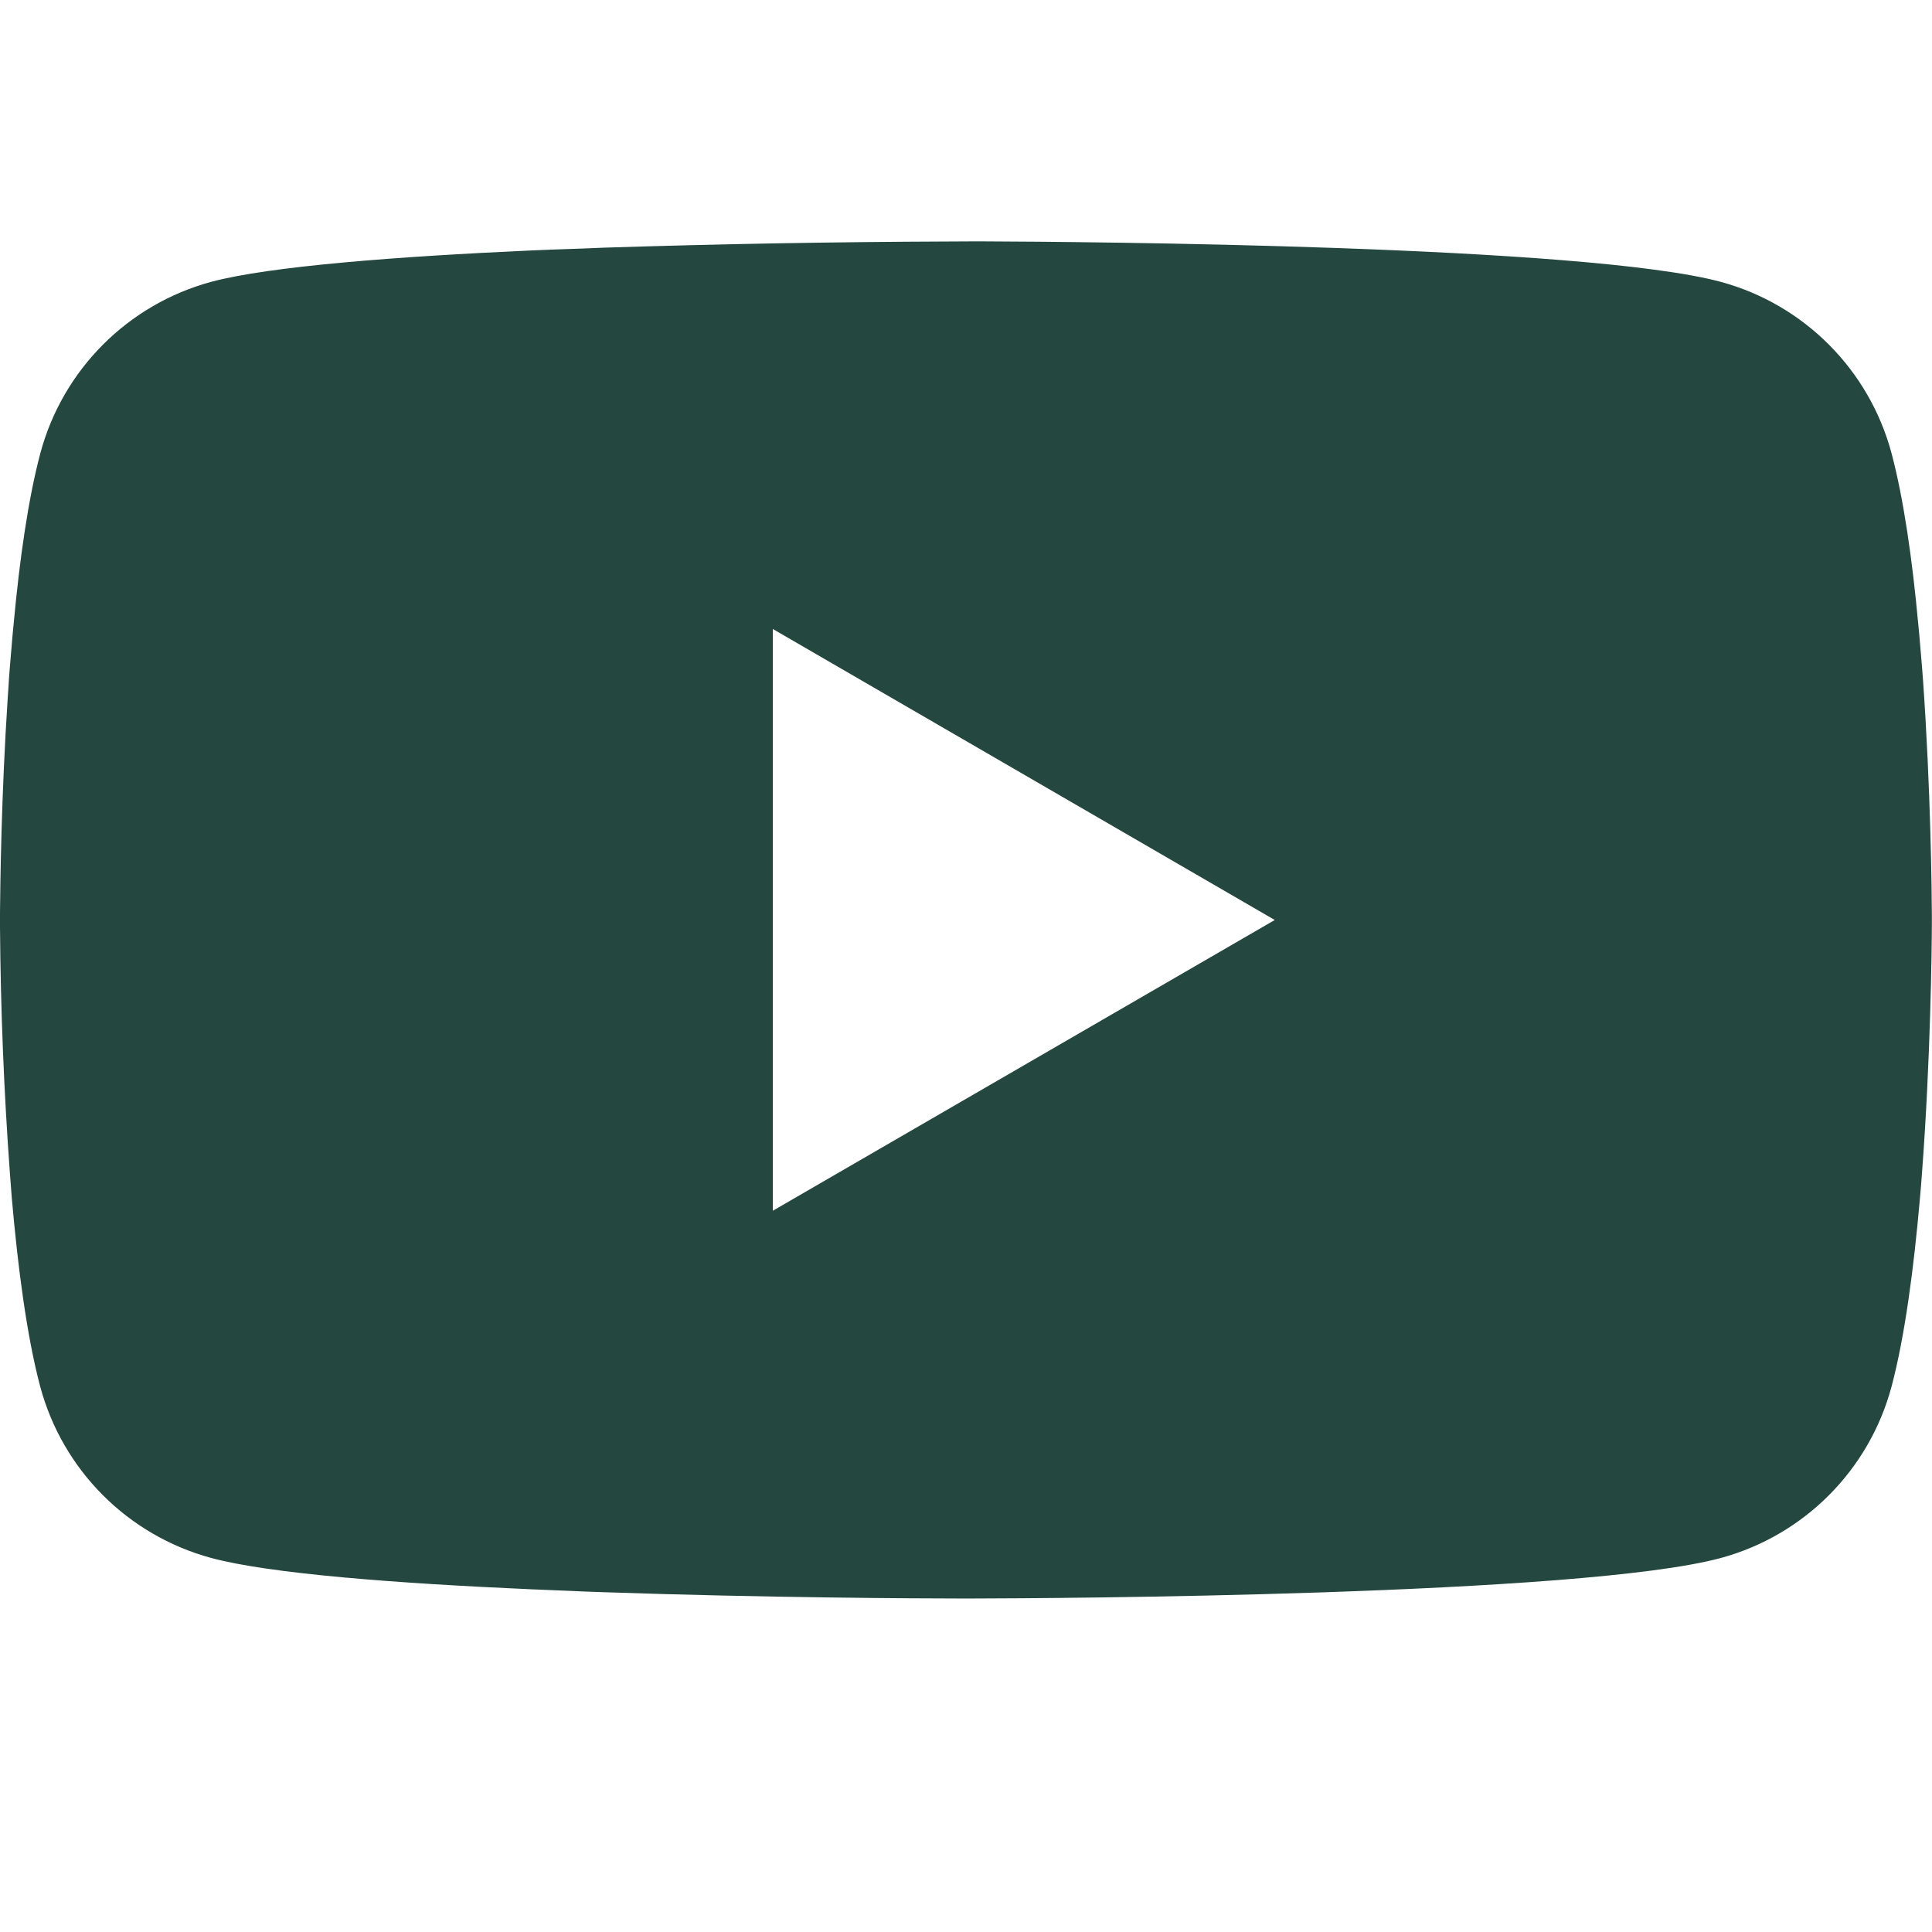
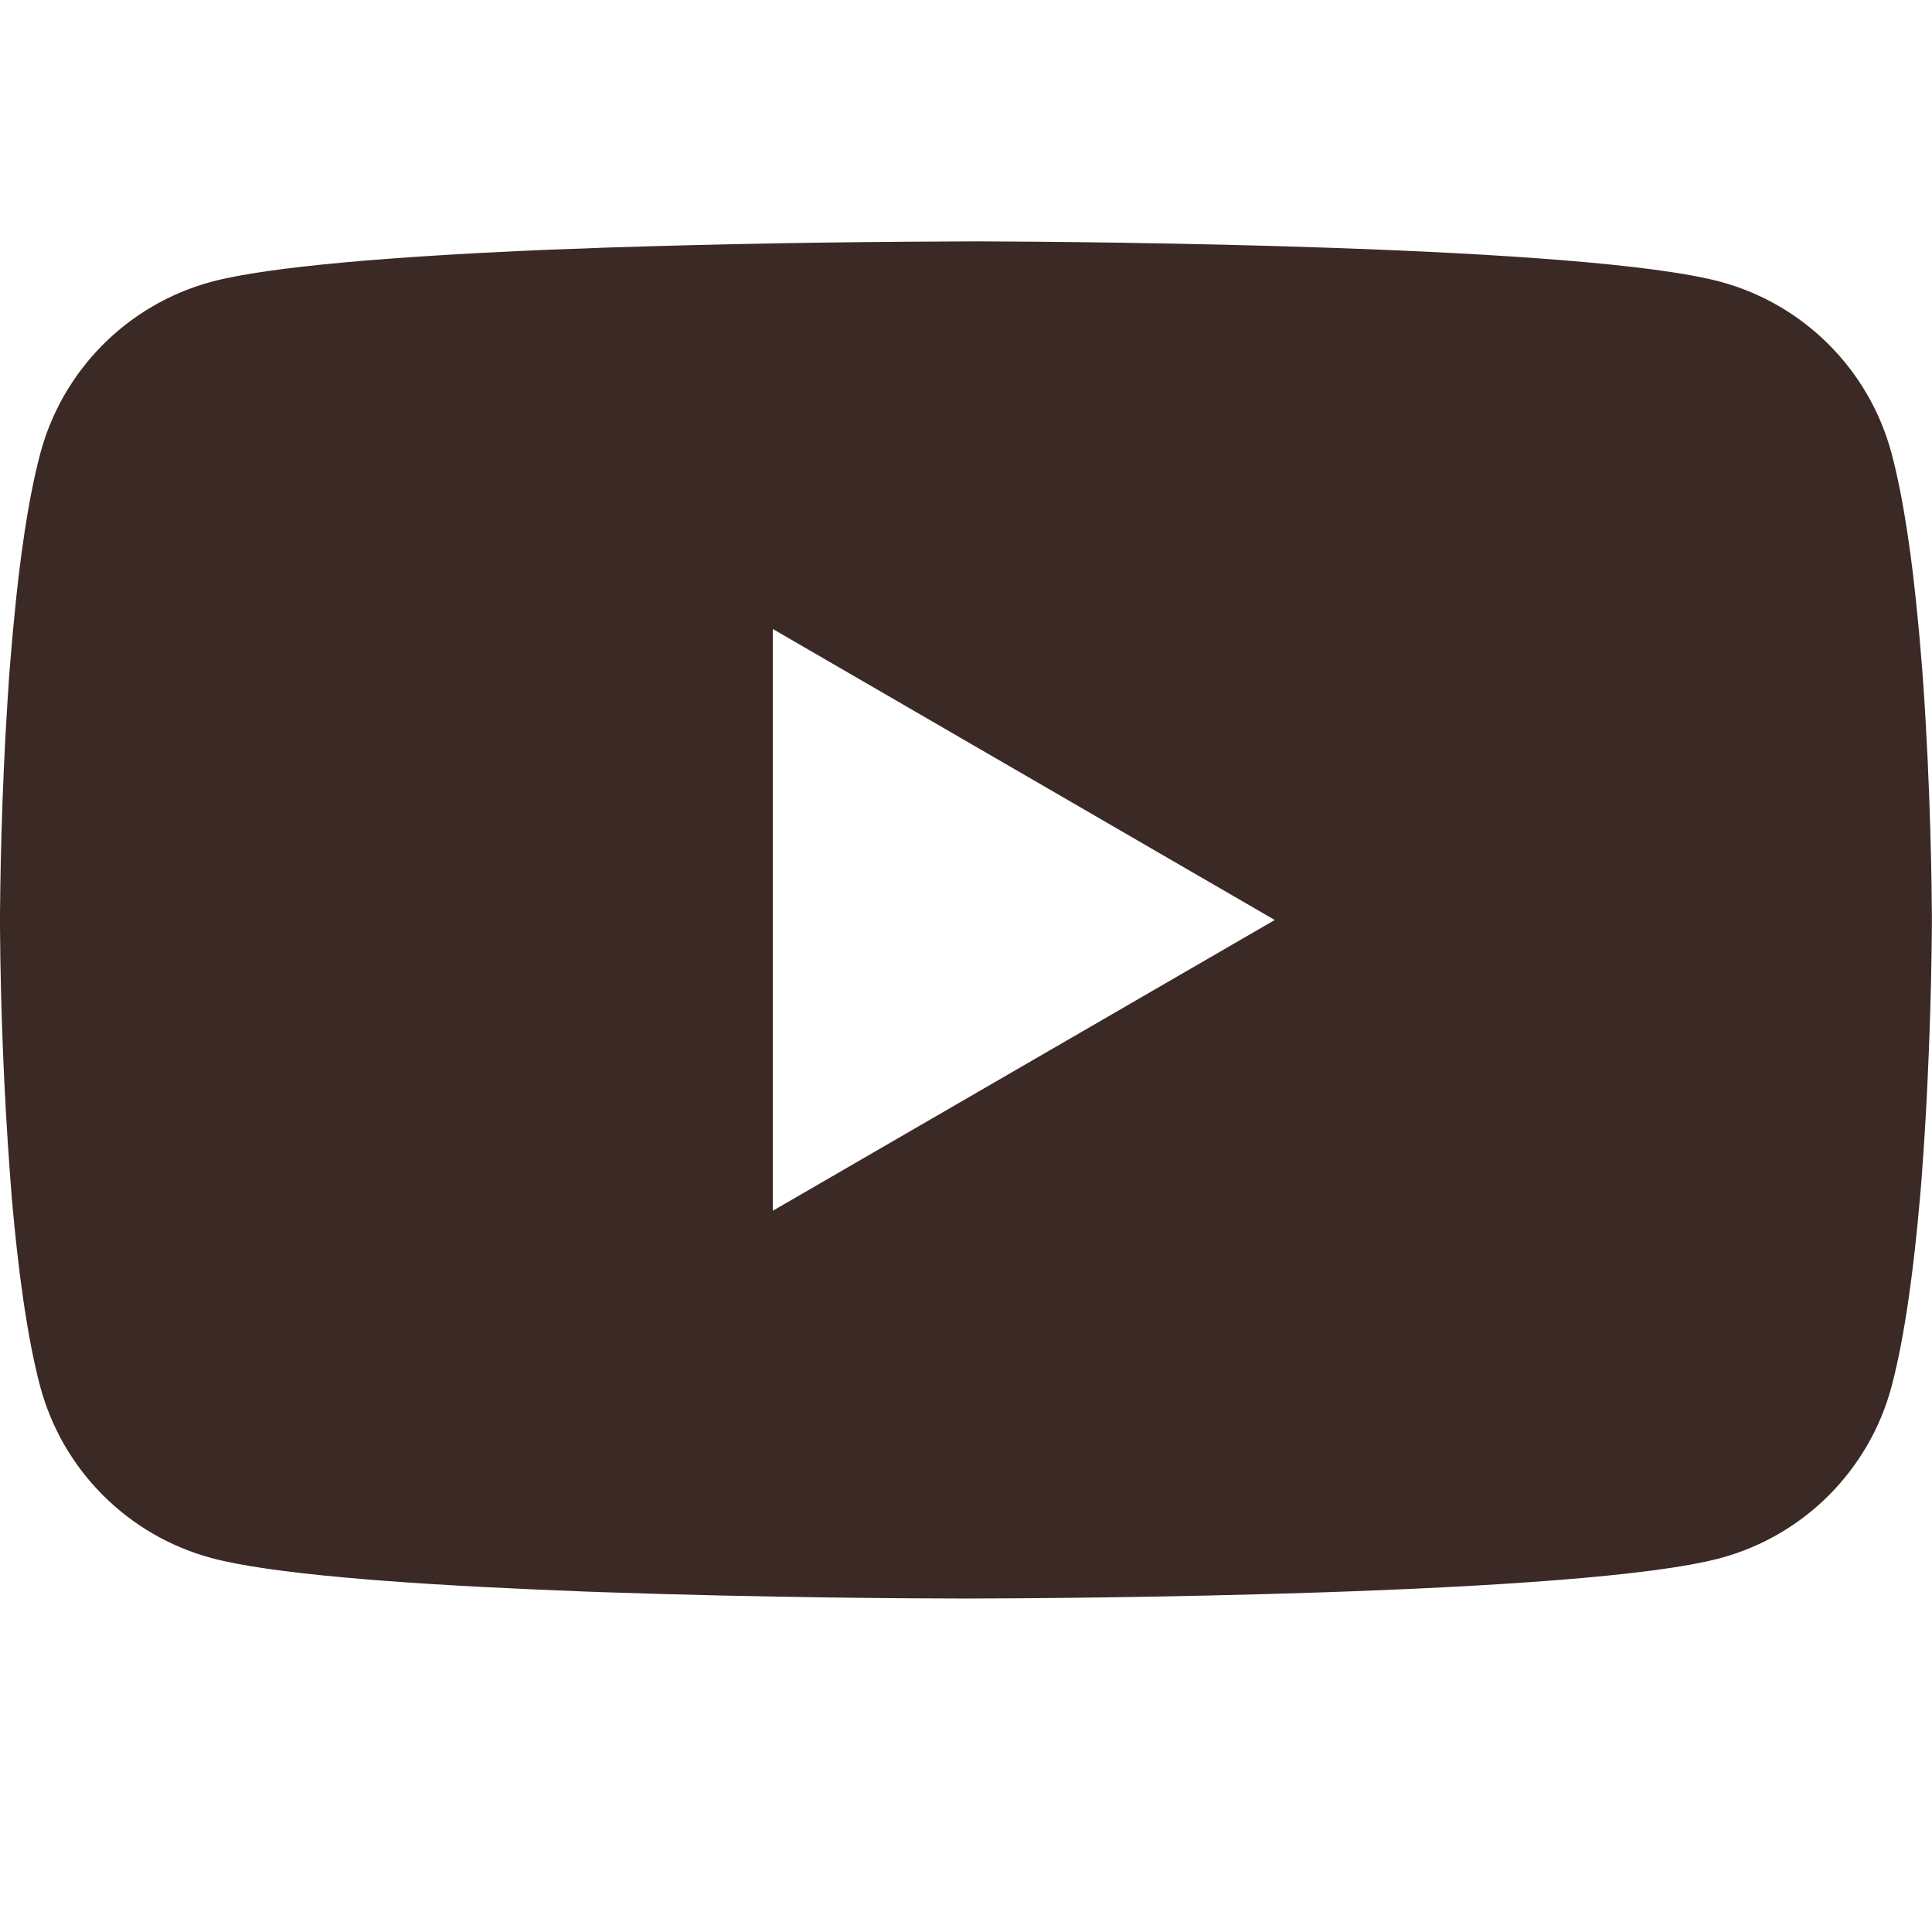
- <svg xmlns="http://www.w3.org/2000/svg" width="16" height="16" fill="#24483f" viewBox="0 0 16 16">
+ <svg xmlns="http://www.w3.org/2000/svg" width="16" height="16" fill="#3b2925" viewBox="0 0 16 16">
  <path d="M8.051 1.999h.089c.822.003 4.987.033 6.11.335a2.01 2.01 0 0 1 1.415 1.42c.101.38.172.883.22 1.402l.01.104.022.26.008.104c.065.914.073 1.77.074 1.957v.075c-.001.194-.01 1.108-.082 2.06l-.008.105-.009.104c-.05.572-.124 1.14-.235 1.558a2.01 2.01 0 0 1-1.415 1.42c-1.16.312-5.569.334-6.18.335h-.142c-.309 0-1.587-.006-2.927-.052l-.17-.006-.087-.004-.171-.007-.171-.007c-1.11-.049-2.167-.128-2.654-.26a2.01 2.01 0 0 1-1.415-1.419c-.111-.417-.185-.986-.235-1.558L.09 9.82l-.008-.104A31 31 0 0 1 0 7.68v-.123c.002-.215.01-.958.064-1.778l.007-.103.003-.052.008-.104.022-.26.01-.104c.048-.519.119-1.023.22-1.402a2.01 2.01 0 0 1 1.415-1.42c.487-.13 1.544-.21 2.654-.26l.17-.007.172-.006.086-.003.171-.007A100 100 0 0 1 7.858 2zM6.4 5.209v4.818l4.157-2.408z" />
</svg>
